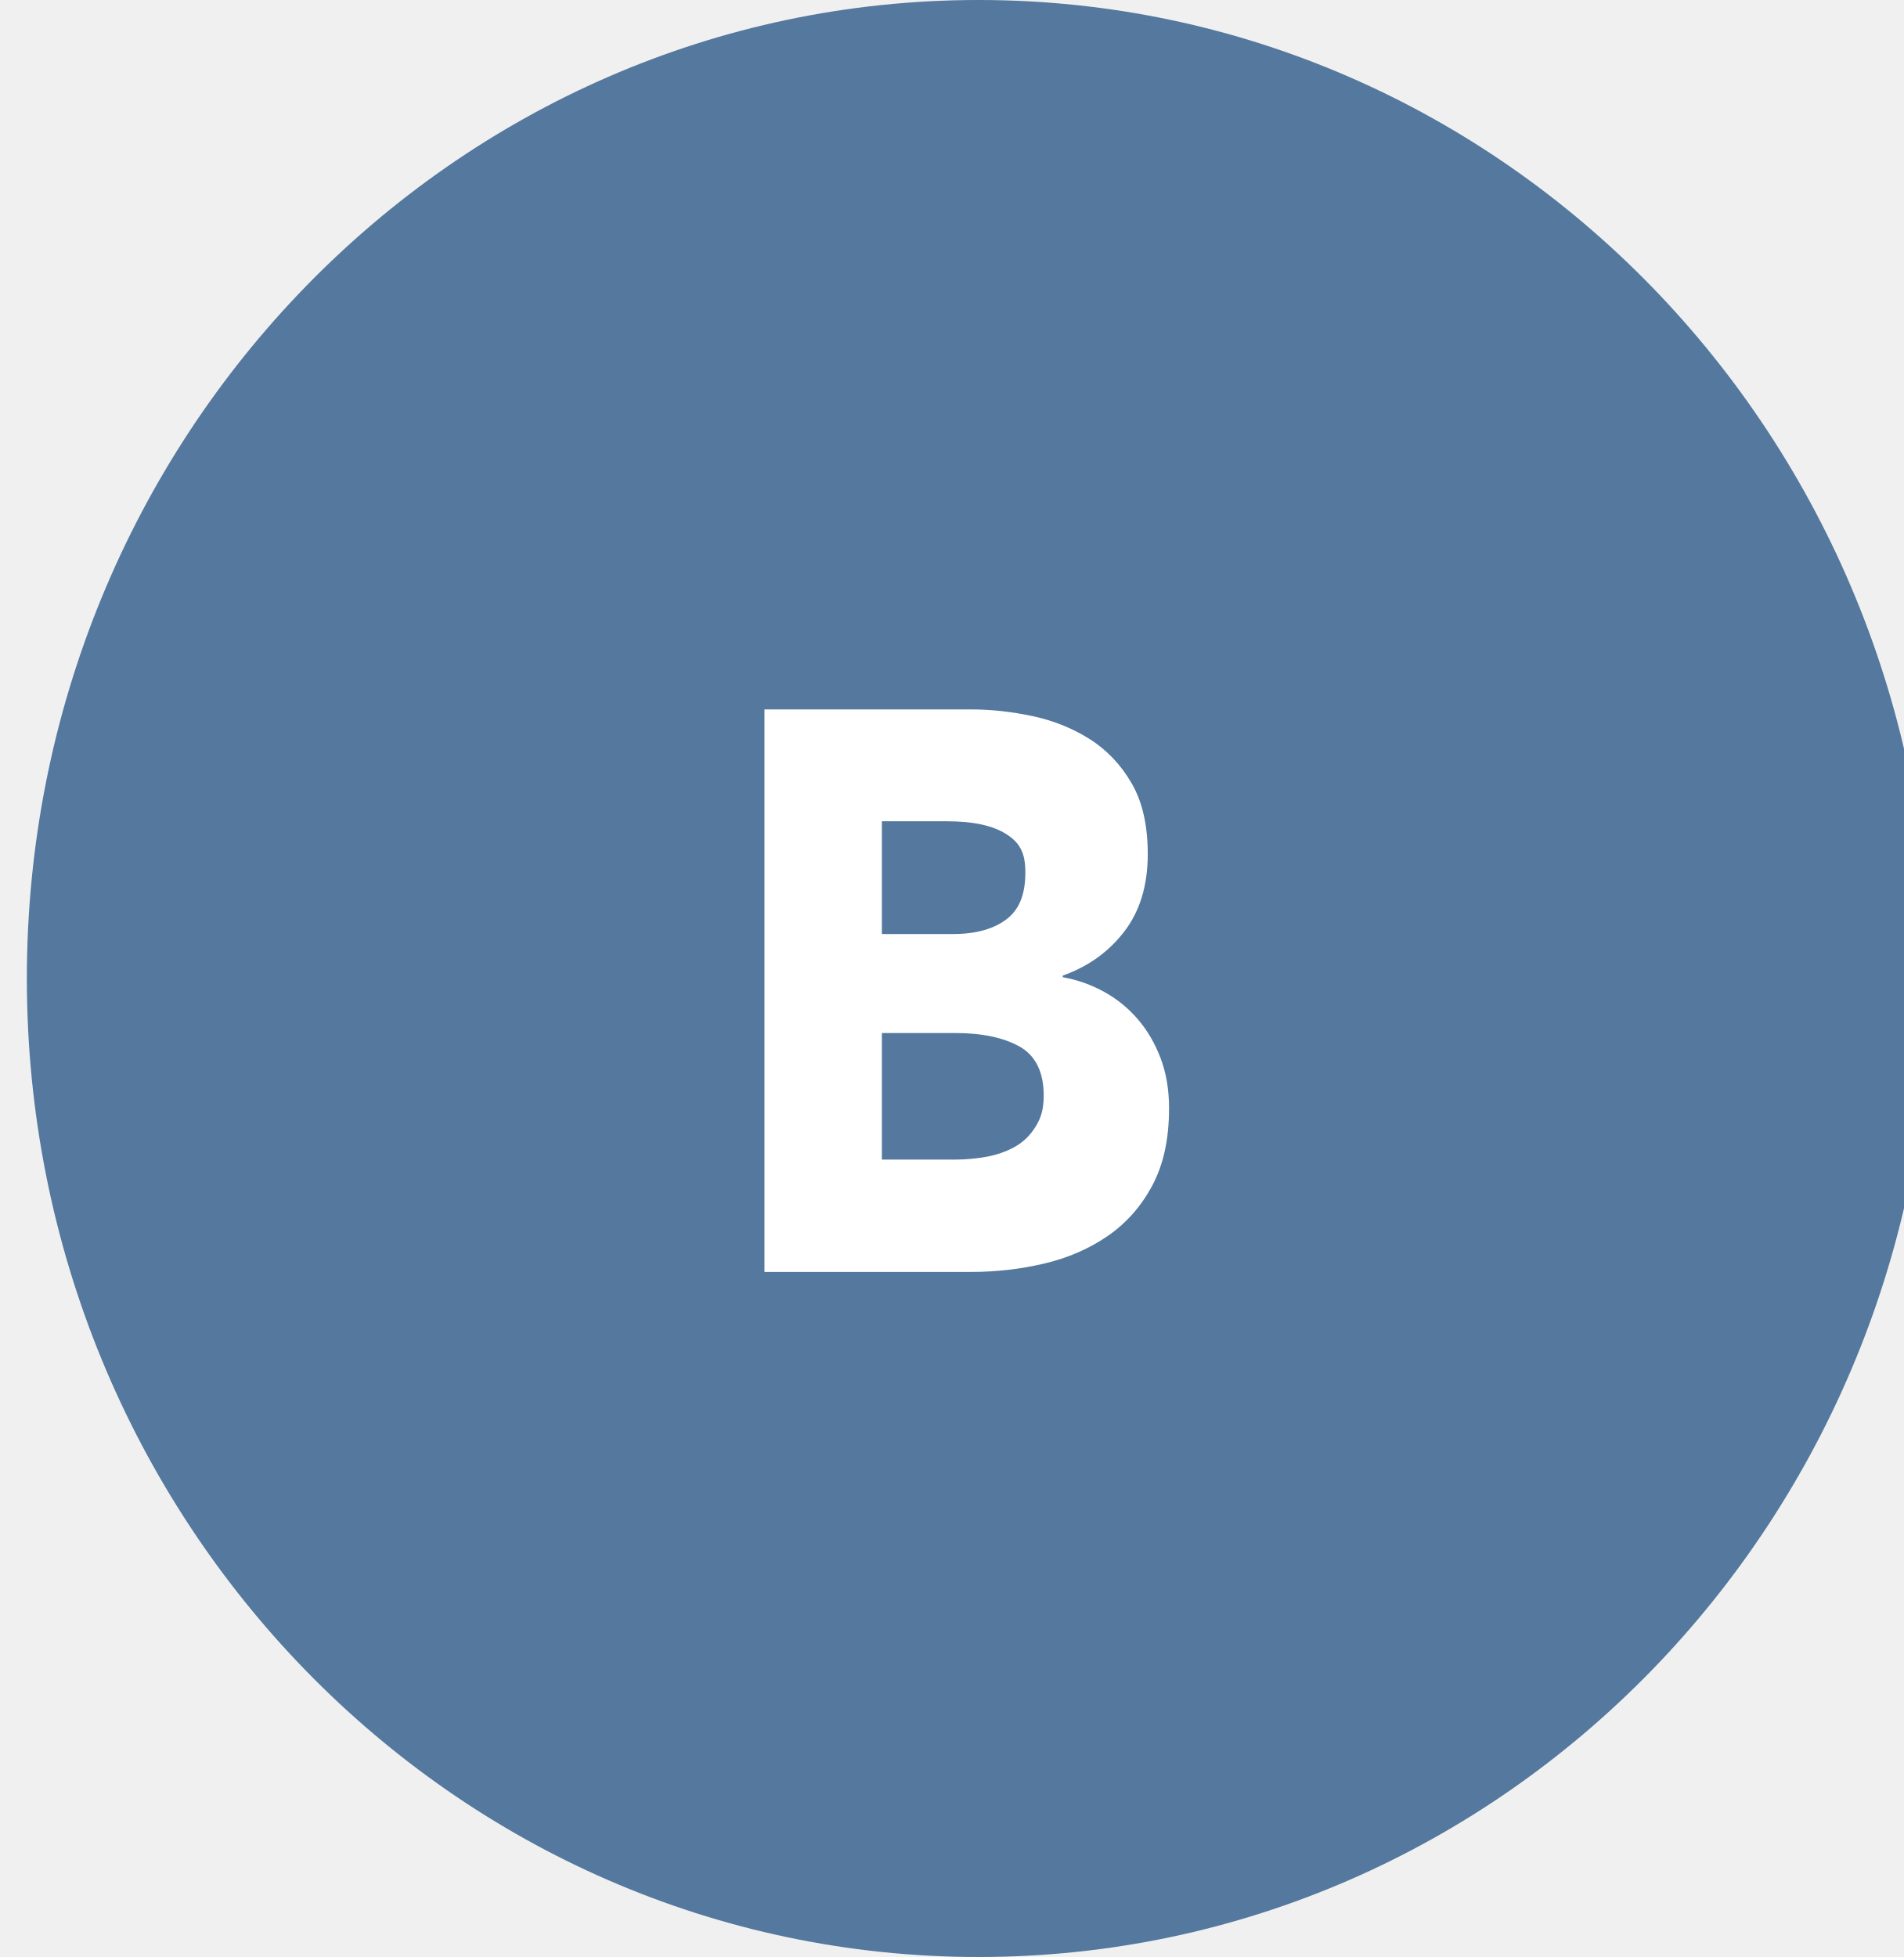
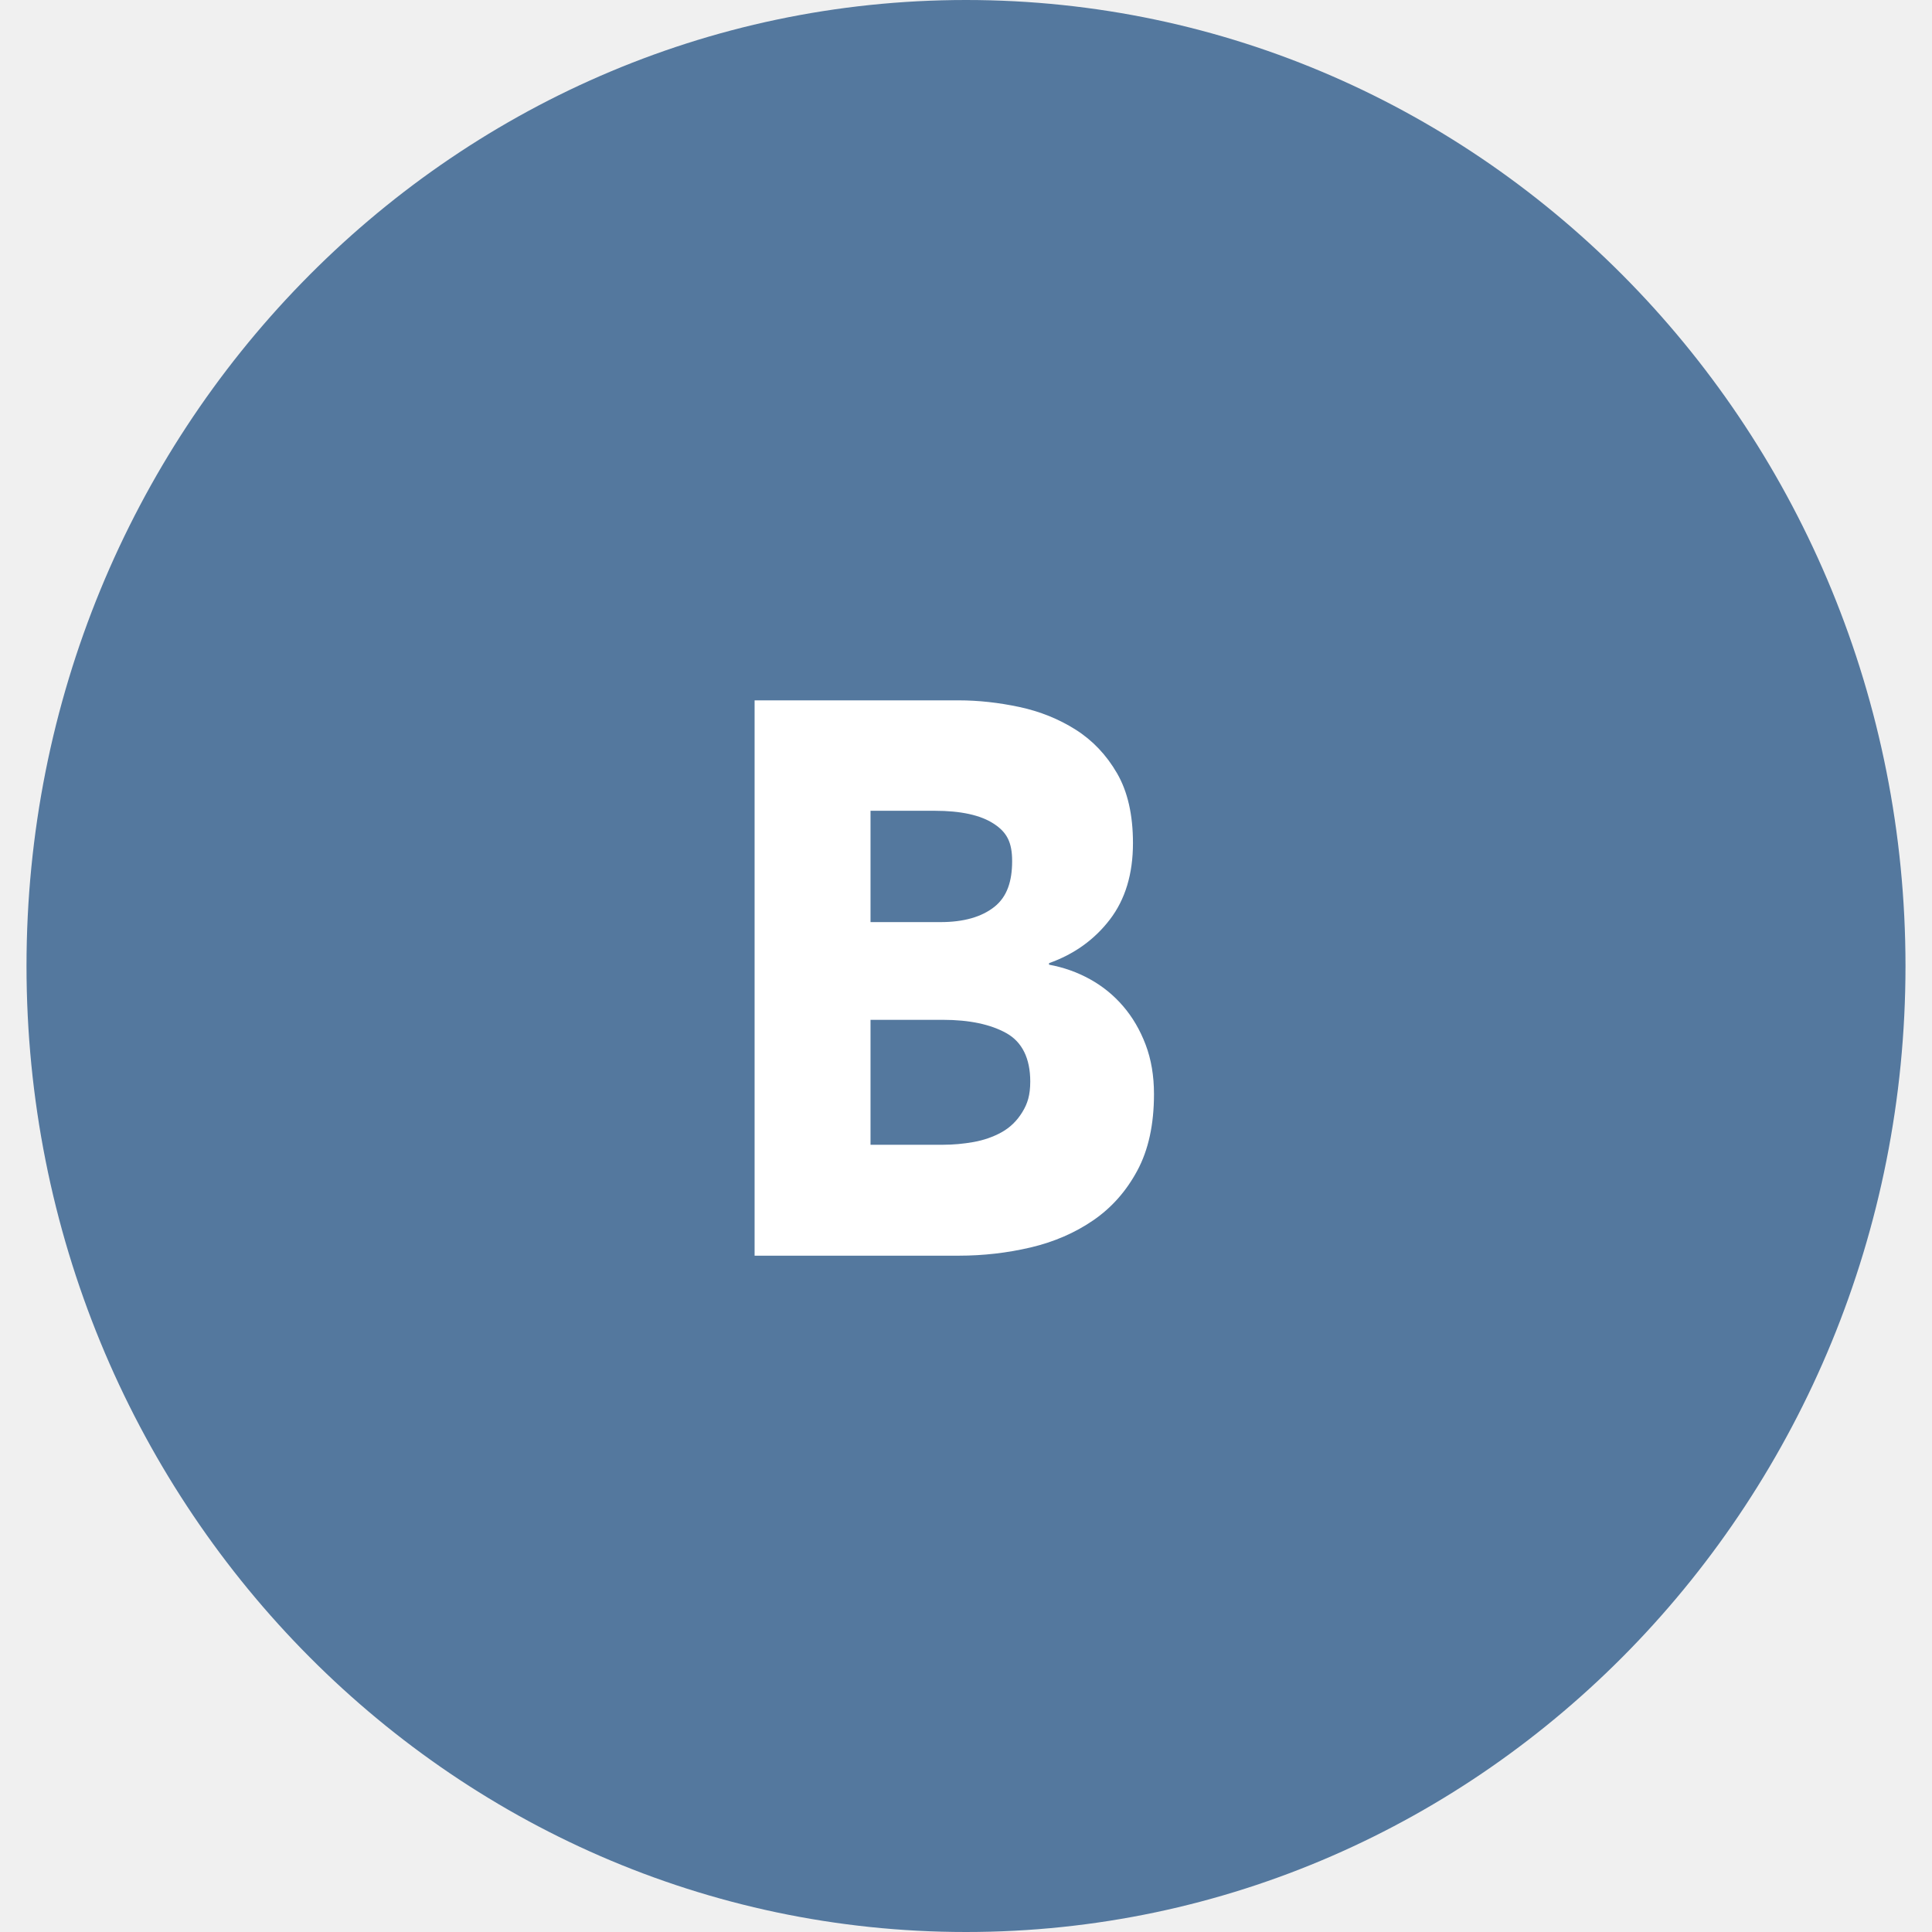
- <svg xmlns="http://www.w3.org/2000/svg" version="1.1">
+ <svg xmlns="http://www.w3.org/2000/svg" width="50px" height="50px" viewBox="0 0 50 50" version="1.1">
  <defs />
  <g id="Page-1" stroke="none" stroke-width="1" fill="none" fill-rule="evenodd">
    <g id="Vk">
      <ellipse id="Oval-276-Copy" fill="#54789E" cx="25" cy="25" rx="24.314" ry="25" />
      <path d="M29.068,26.042 C28.825,25.758 28.538,25.524 28.207,25.341 C27.876,25.159 27.524,25.034 27.149,24.966 L27.149,24.926 C27.798,24.696 28.323,24.319 28.722,23.799 C29.122,23.277 29.321,22.618 29.321,21.819 C29.321,21.089 29.184,20.486 28.909,20.012 C28.635,19.539 28.279,19.164 27.842,18.886 C27.405,18.609 26.918,18.412 26.382,18.297 C25.846,18.183 25.321,18.125 24.809,18.125 L19.529,18.125 L19.529,32.497 L24.81,32.497 C25.446,32.497 26.067,32.426 26.672,32.284 C27.278,32.141 27.817,31.908 28.291,31.583 C28.766,31.258 29.147,30.829 29.434,30.294 C29.721,29.761 29.865,29.101 29.865,28.316 C29.865,27.842 29.793,27.416 29.649,27.036 C29.505,26.657 29.312,26.326 29.068,26.042 L29.068,26.042 Z M22.529,20.983 L24.192,20.983 C24.866,20.983 25.374,21.094 25.717,21.317 C26.06,21.54 26.194,21.799 26.194,22.286 C26.194,22.801 26.067,23.204 25.736,23.468 C25.405,23.731 24.94,23.864 24.341,23.864 L22.529,23.864 L22.529,20.983 L22.529,20.983 Z M26.456,28.784 C26.319,29.008 26.141,29.18 25.923,29.302 C25.704,29.423 25.461,29.508 25.193,29.556 C24.925,29.603 24.665,29.626 24.416,29.626 L22.529,29.626 L22.529,26.393 L24.398,26.393 C25.084,26.393 25.633,26.508 26.045,26.738 C26.456,26.968 26.663,27.395 26.663,27.991 C26.662,28.343 26.594,28.561 26.456,28.784 L26.456,28.784 Z" id="VK" fill="#FFFFFF" />
    </g>
  </g>
</svg>
